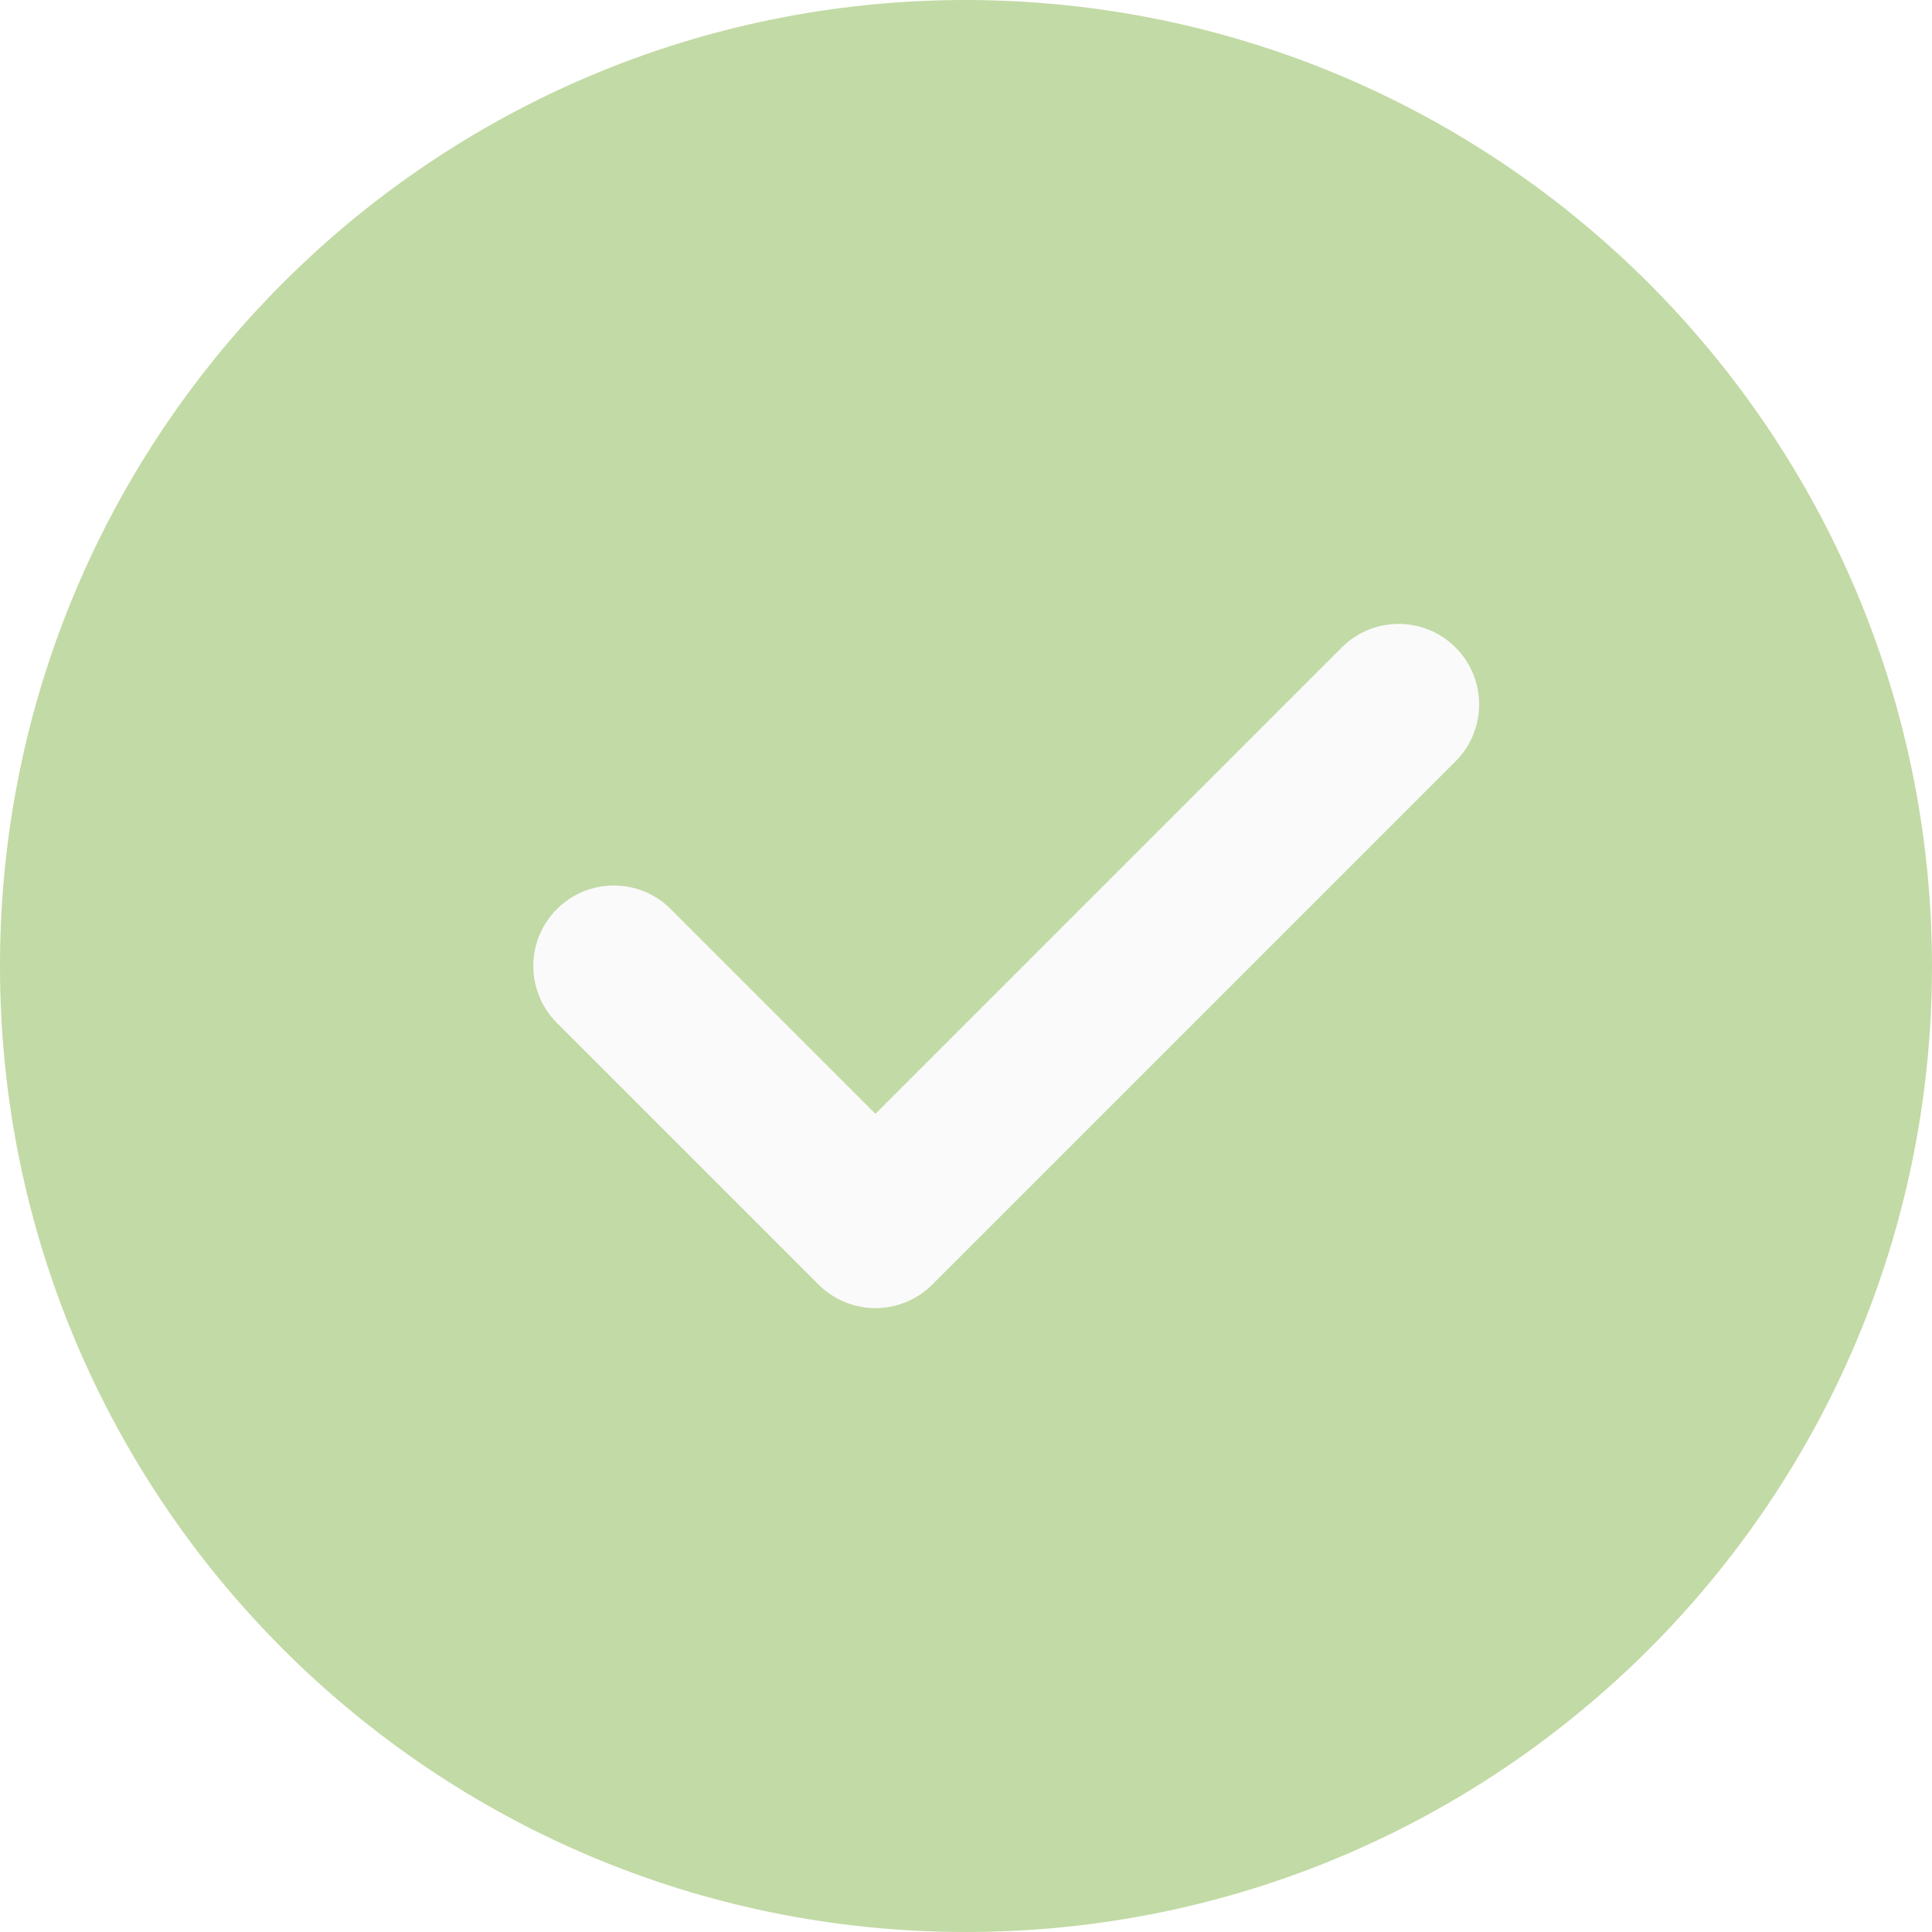
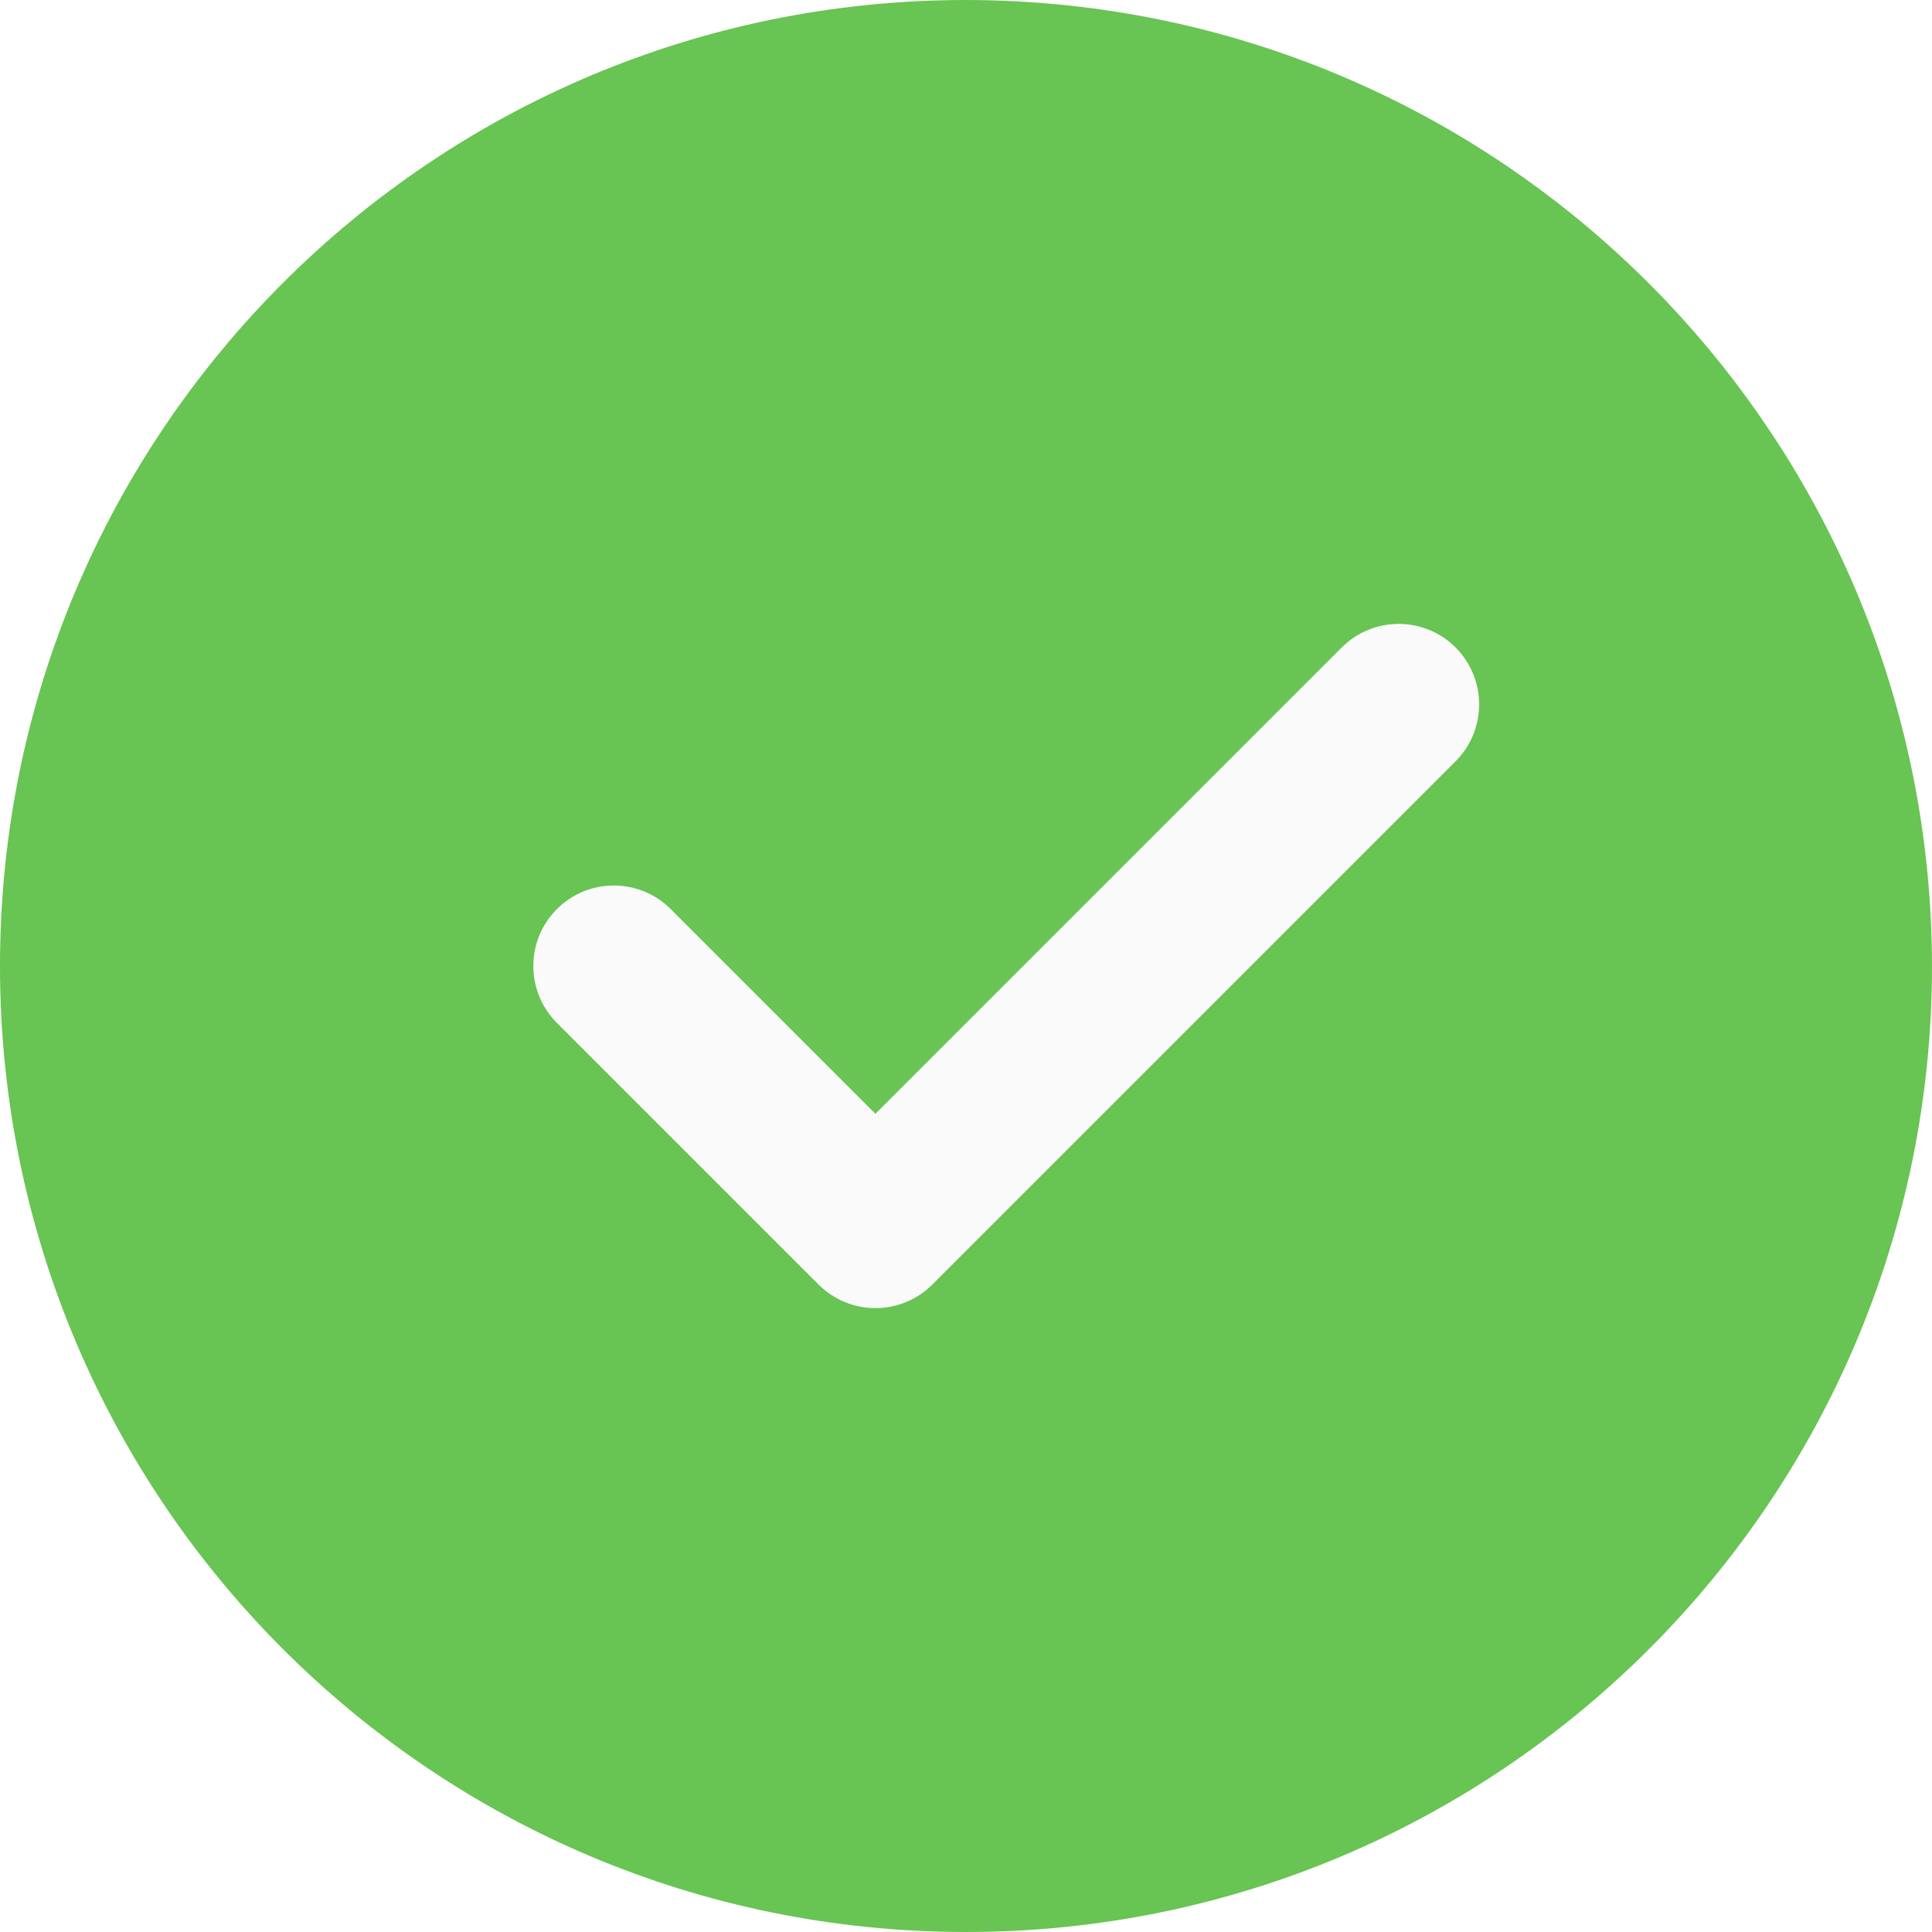
<svg xmlns="http://www.w3.org/2000/svg" id="check" width="167.695" height="167.695" viewBox="0 0 167.695 167.695">
-   <path id="Trazado_3769" fill="#c2daa5" d="M83.847 0a83.847 83.847 0 1 0 83.847 83.847A83.94 83.94 0 0 0 83.847 0zm0 0" data-name="Trazado 3769" />
+   <path id="Trazado_3769" fill="#68C453" d="M83.847 0a83.847 83.847 0 1 0 83.847 83.847A83.94 83.94 0 0 0 83.847 0zm0 0" data-name="Trazado 3769" />
  <path id="Trazado_3770" fill="#fafafa" d="M221.383 177.257l-45.418 45.416a6.981 6.981 0 0 1-9.88 0l-22.708-22.708a6.986 6.986 0 0 1 9.88-9.88l17.768 17.768 40.475-40.475a6.986 6.986 0 0 1 9.88 9.88zm0 0" data-name="Trazado 3770" transform="translate(-95.039 -111.178)" />
</svg>
